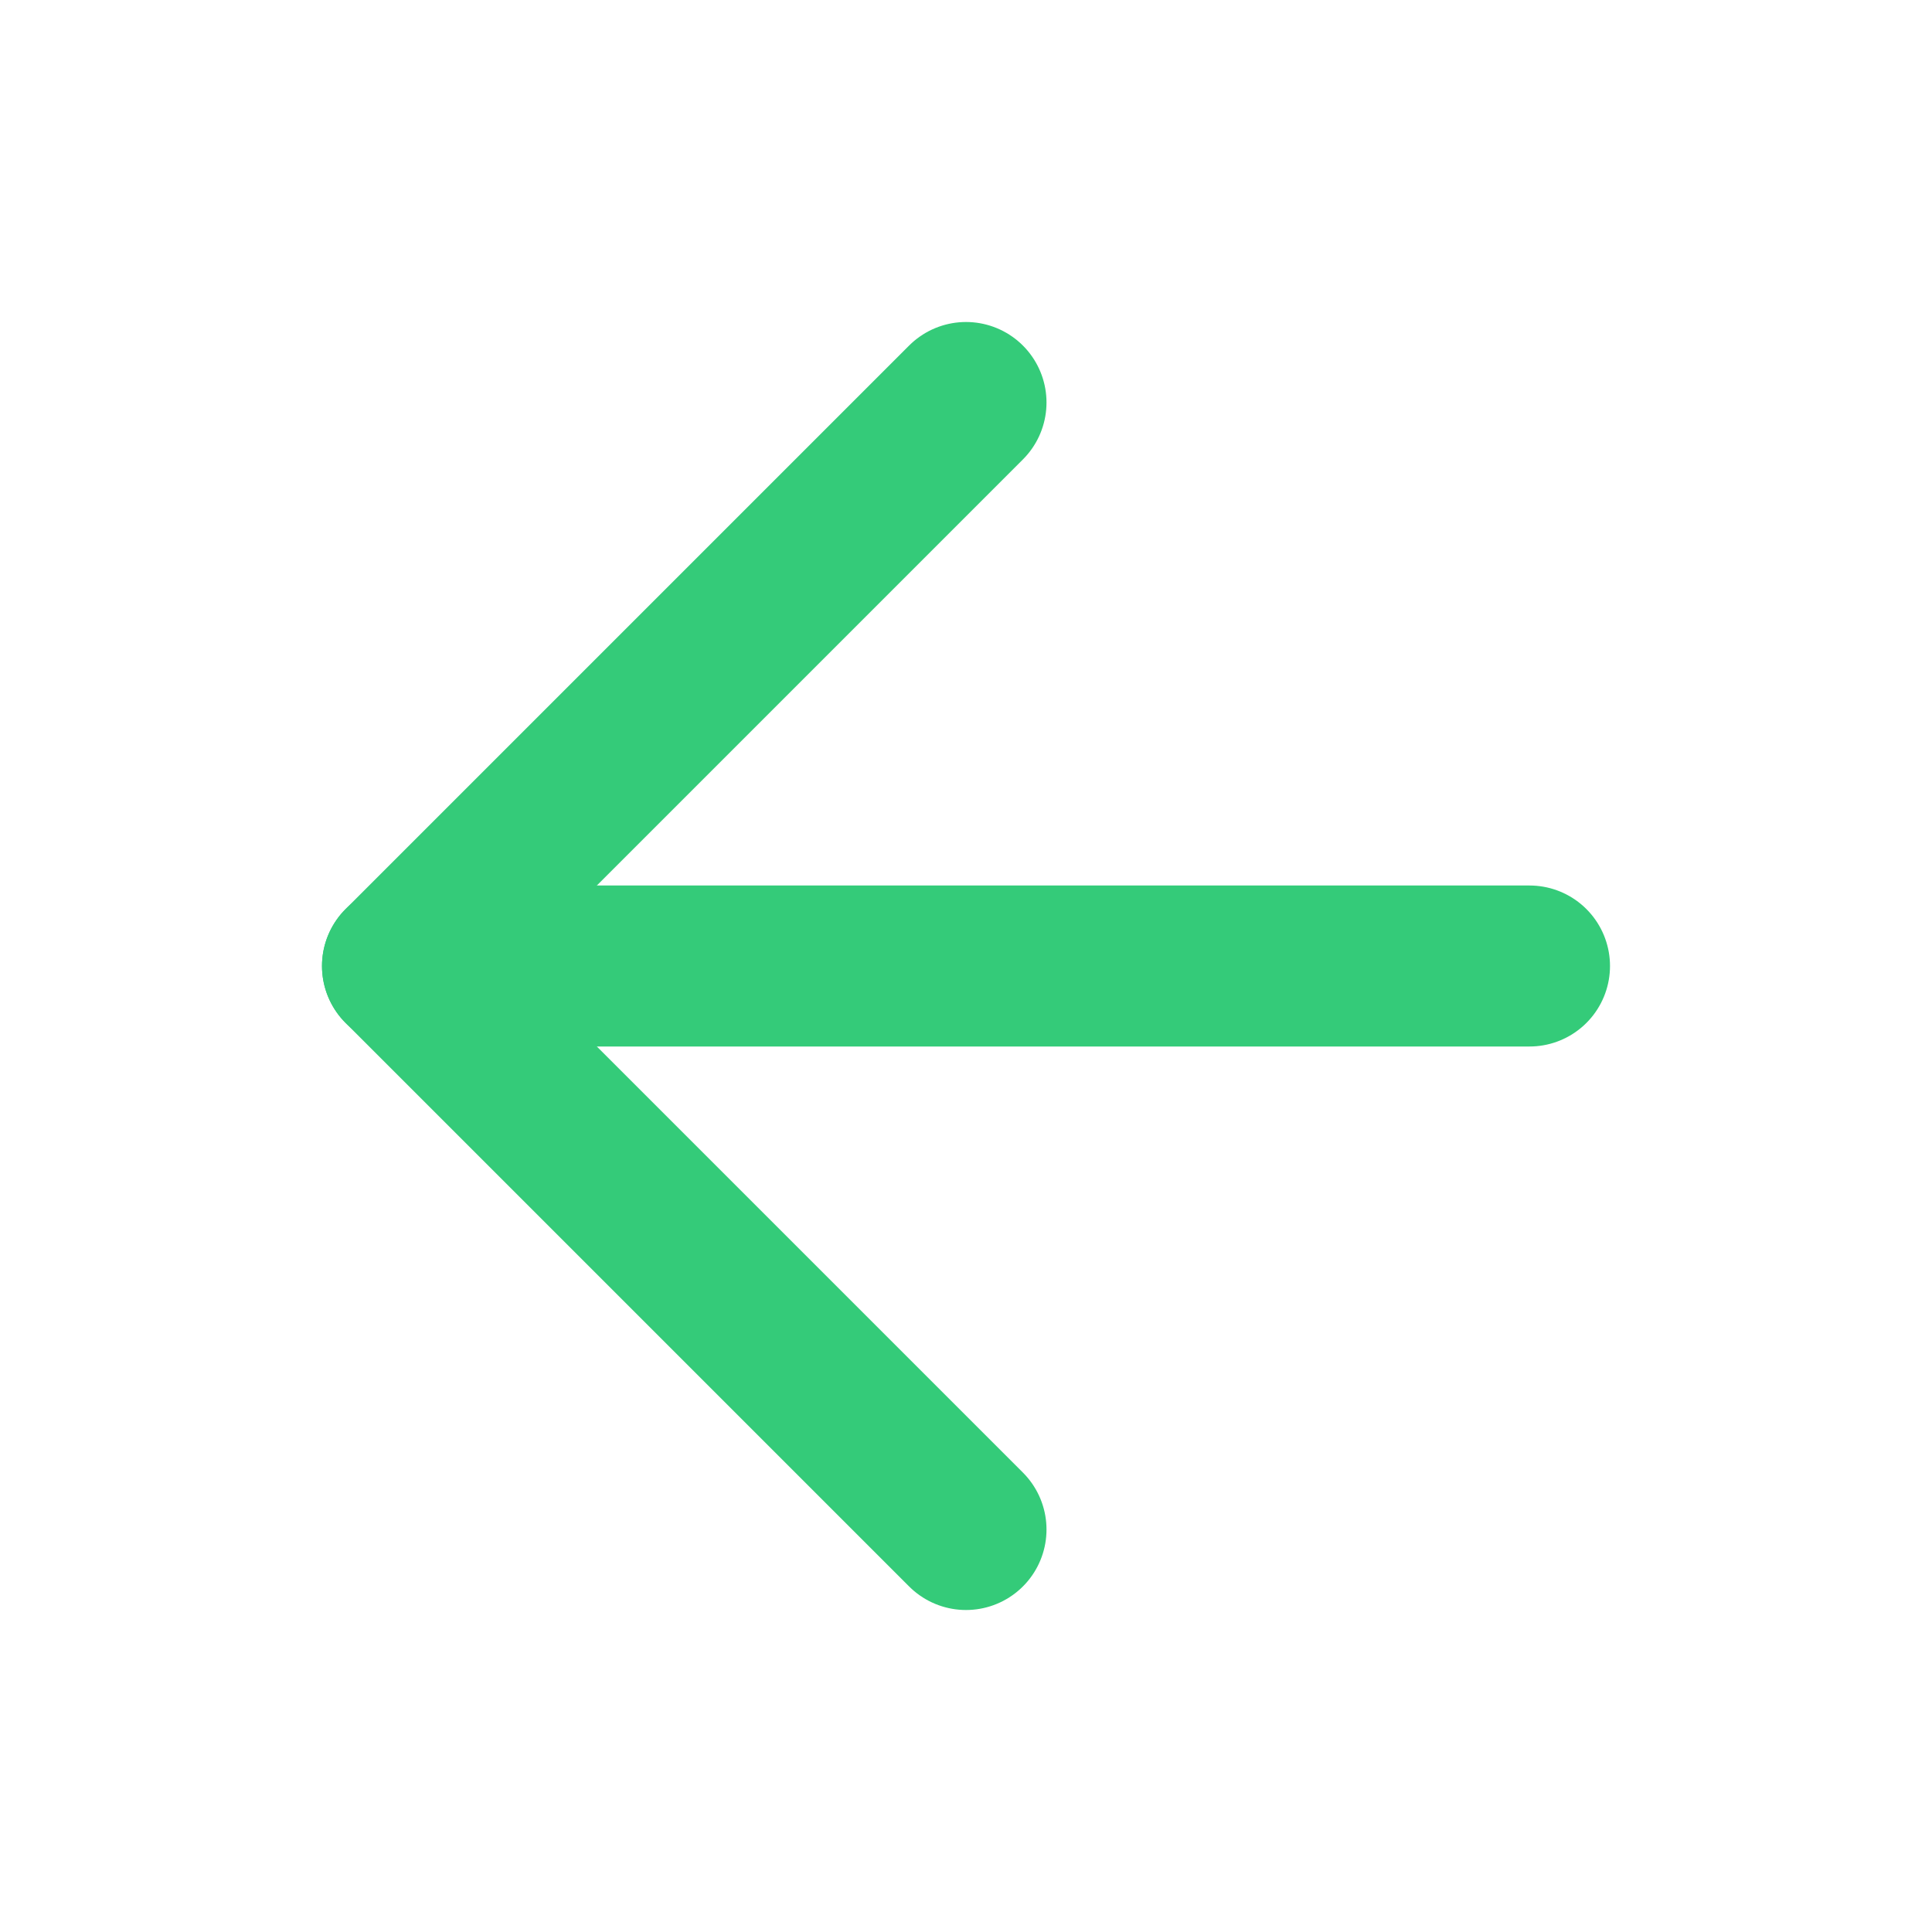
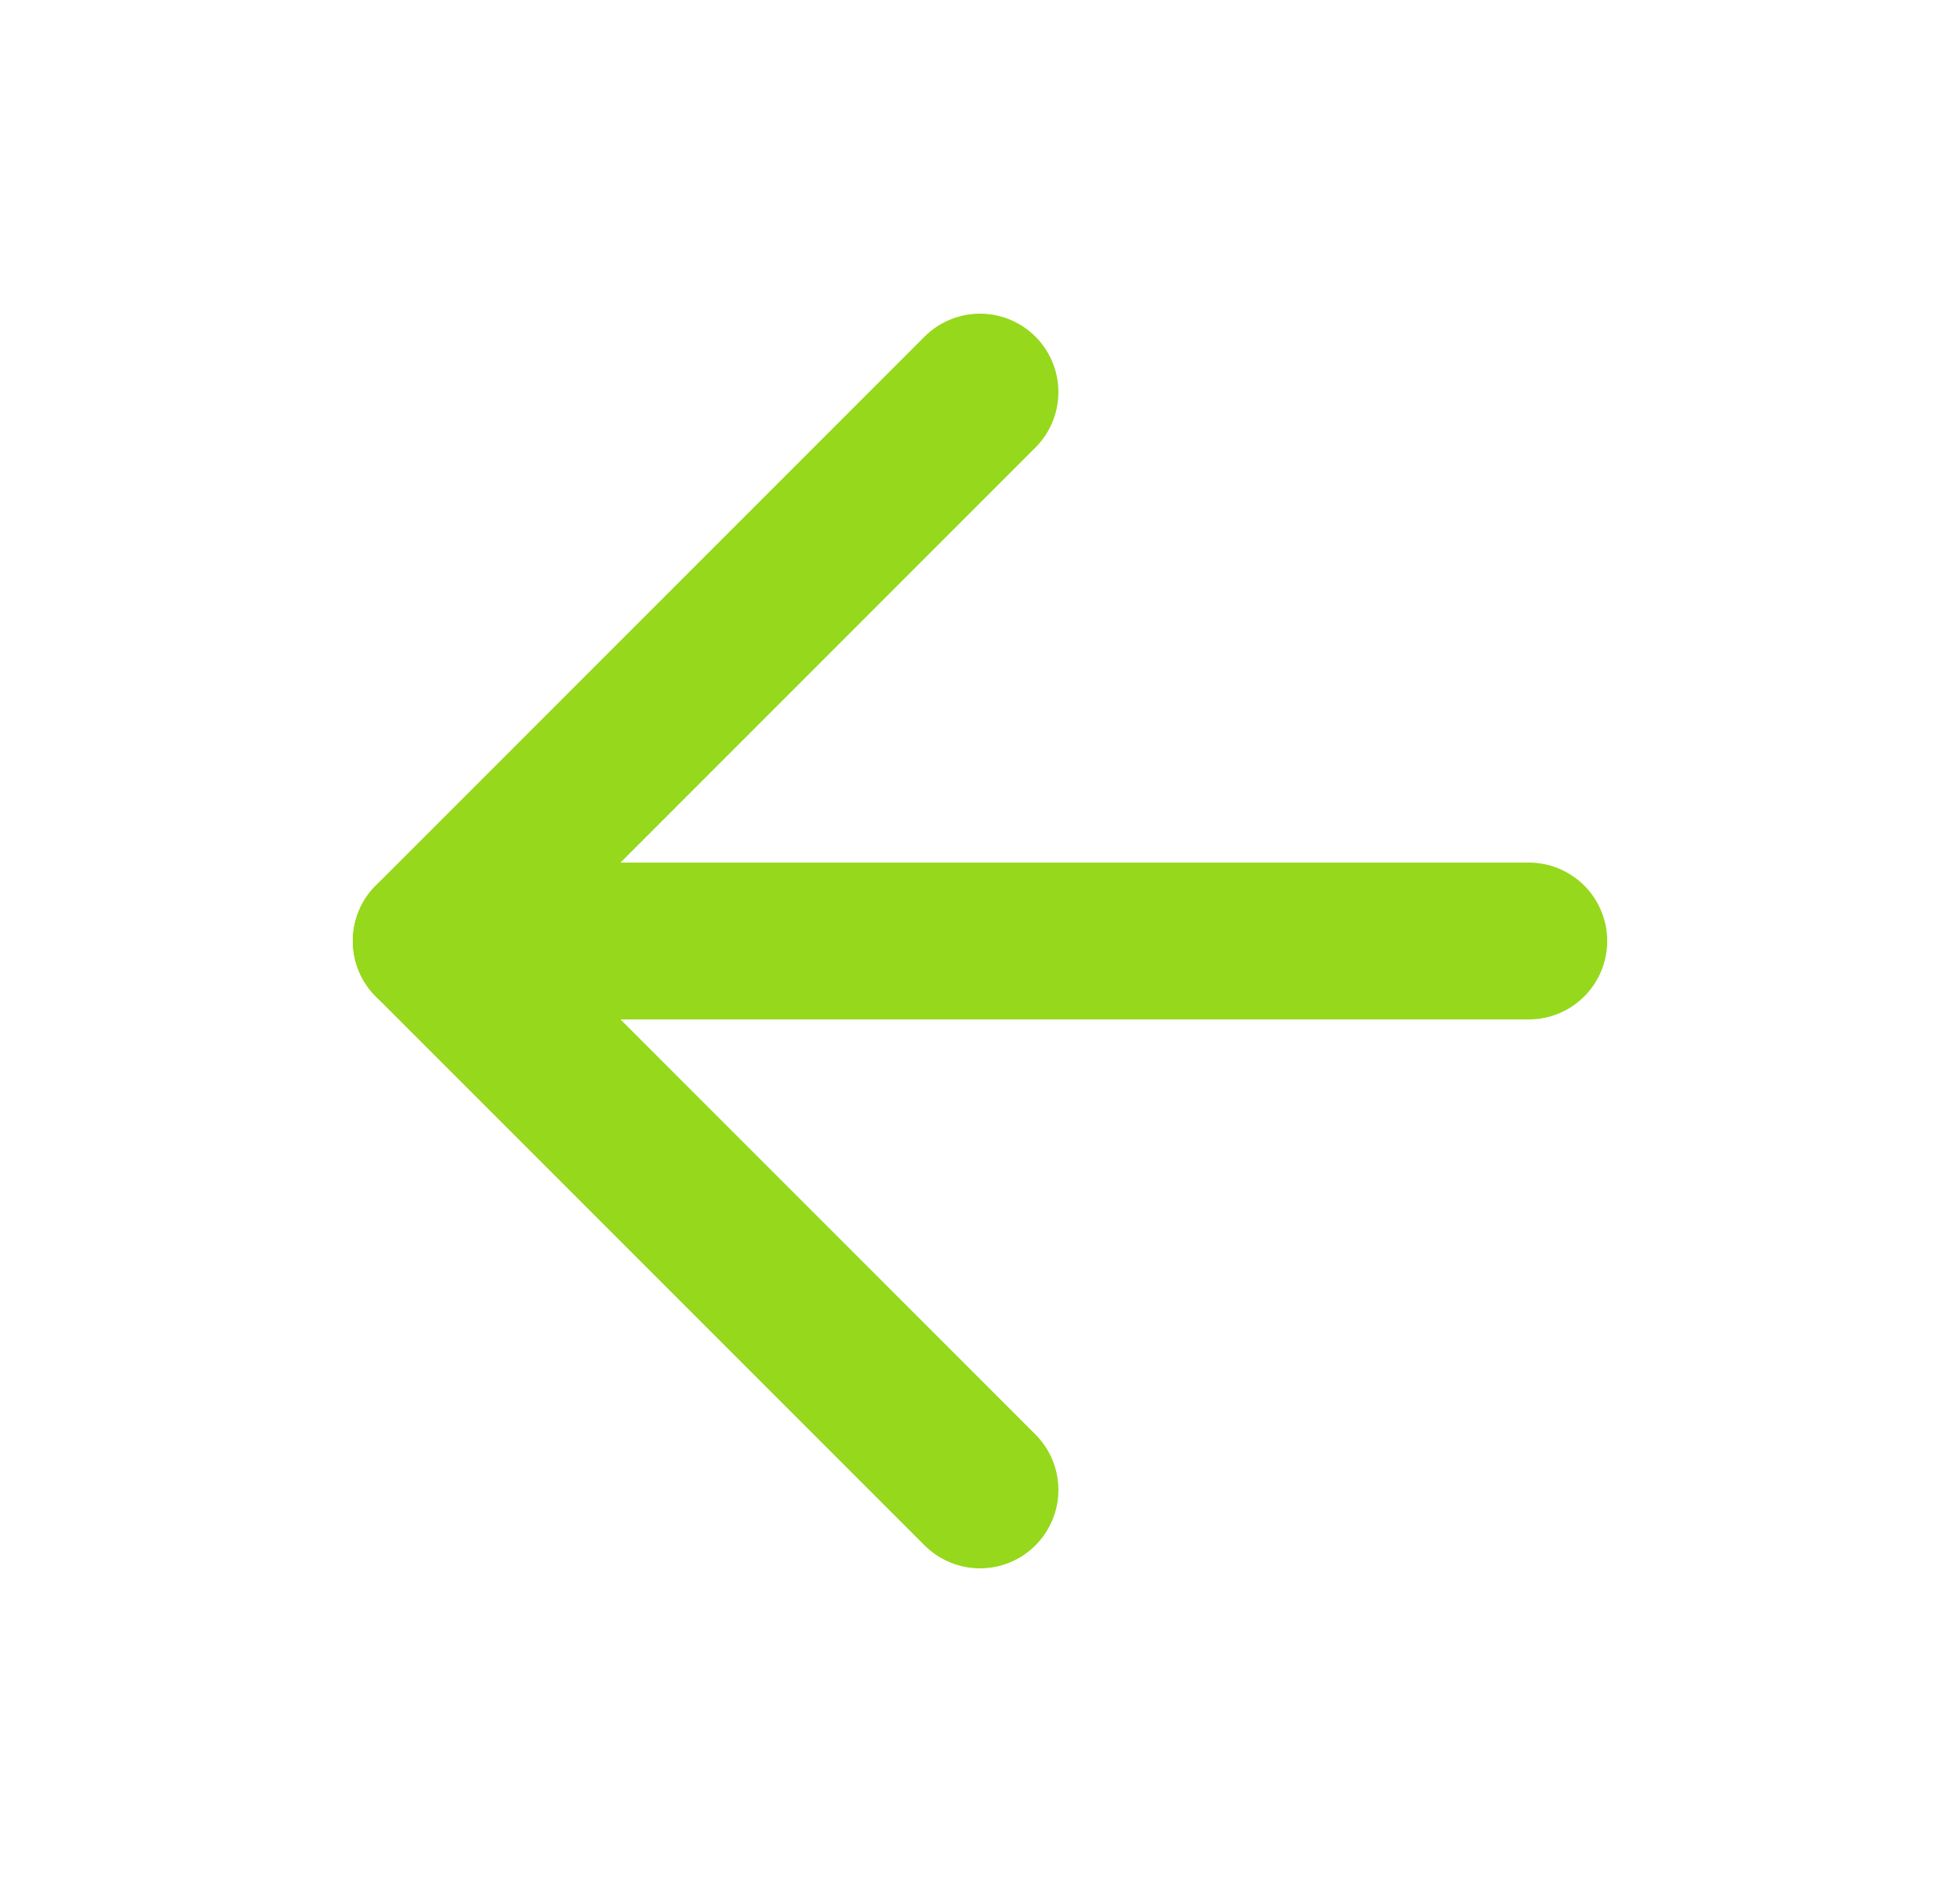
- <svg xmlns="http://www.w3.org/2000/svg" width="24" height="24" viewBox="0 0 24 24" fill="none" stroke="#34CB79" stroke-width="2" stroke-linecap="round" stroke-linejoin="round" class="feather feather-arrow-left">
-   <line x1="19" y1="12" x2="5" y2="12" />
-   <polyline points="12 19 5 12 12 5" />
+ <svg xmlns="http://www.w3.org/2000/svg" width="25" height="24" viewBox="0 0 25 24" fill="none">
+   <path d="M19.5 12H5.5" stroke="#96D81C" stroke-width="2" stroke-linecap="round" stroke-linejoin="round" />
+   <path d="M12.5 19L5.5 12L12.5 5" stroke="#96D81C" stroke-width="2" stroke-linecap="round" stroke-linejoin="round" />
</svg>
